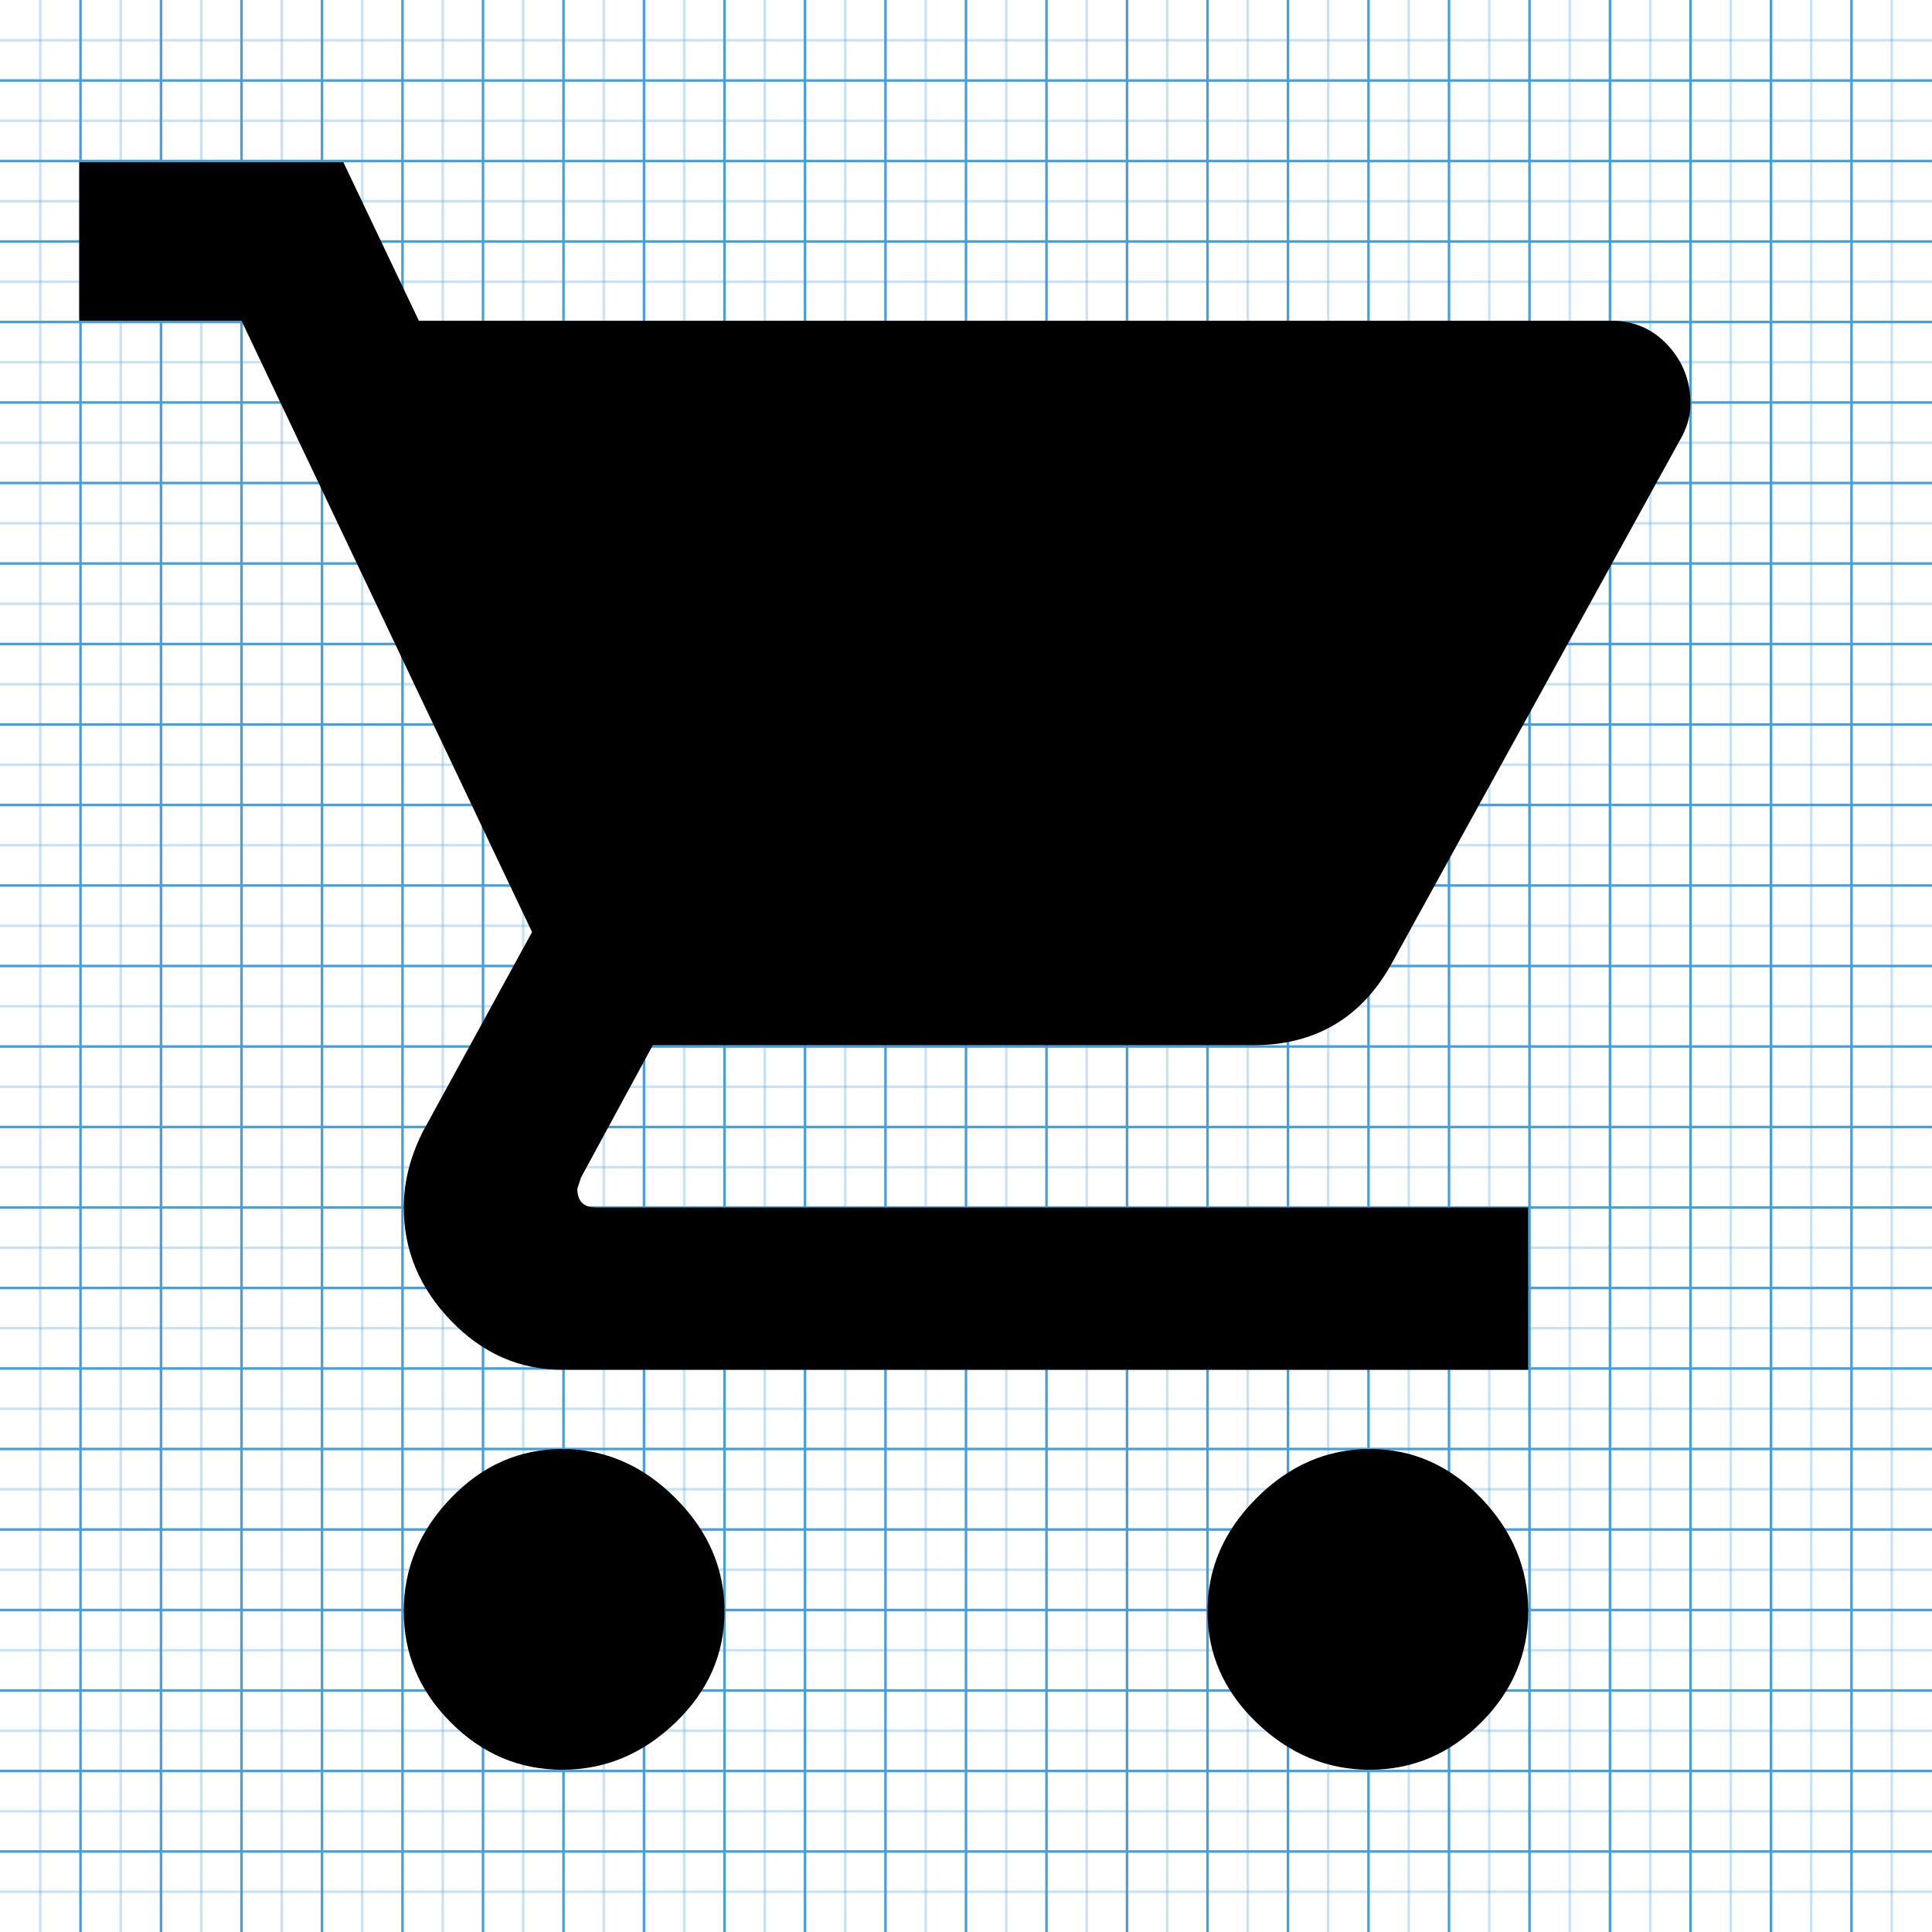
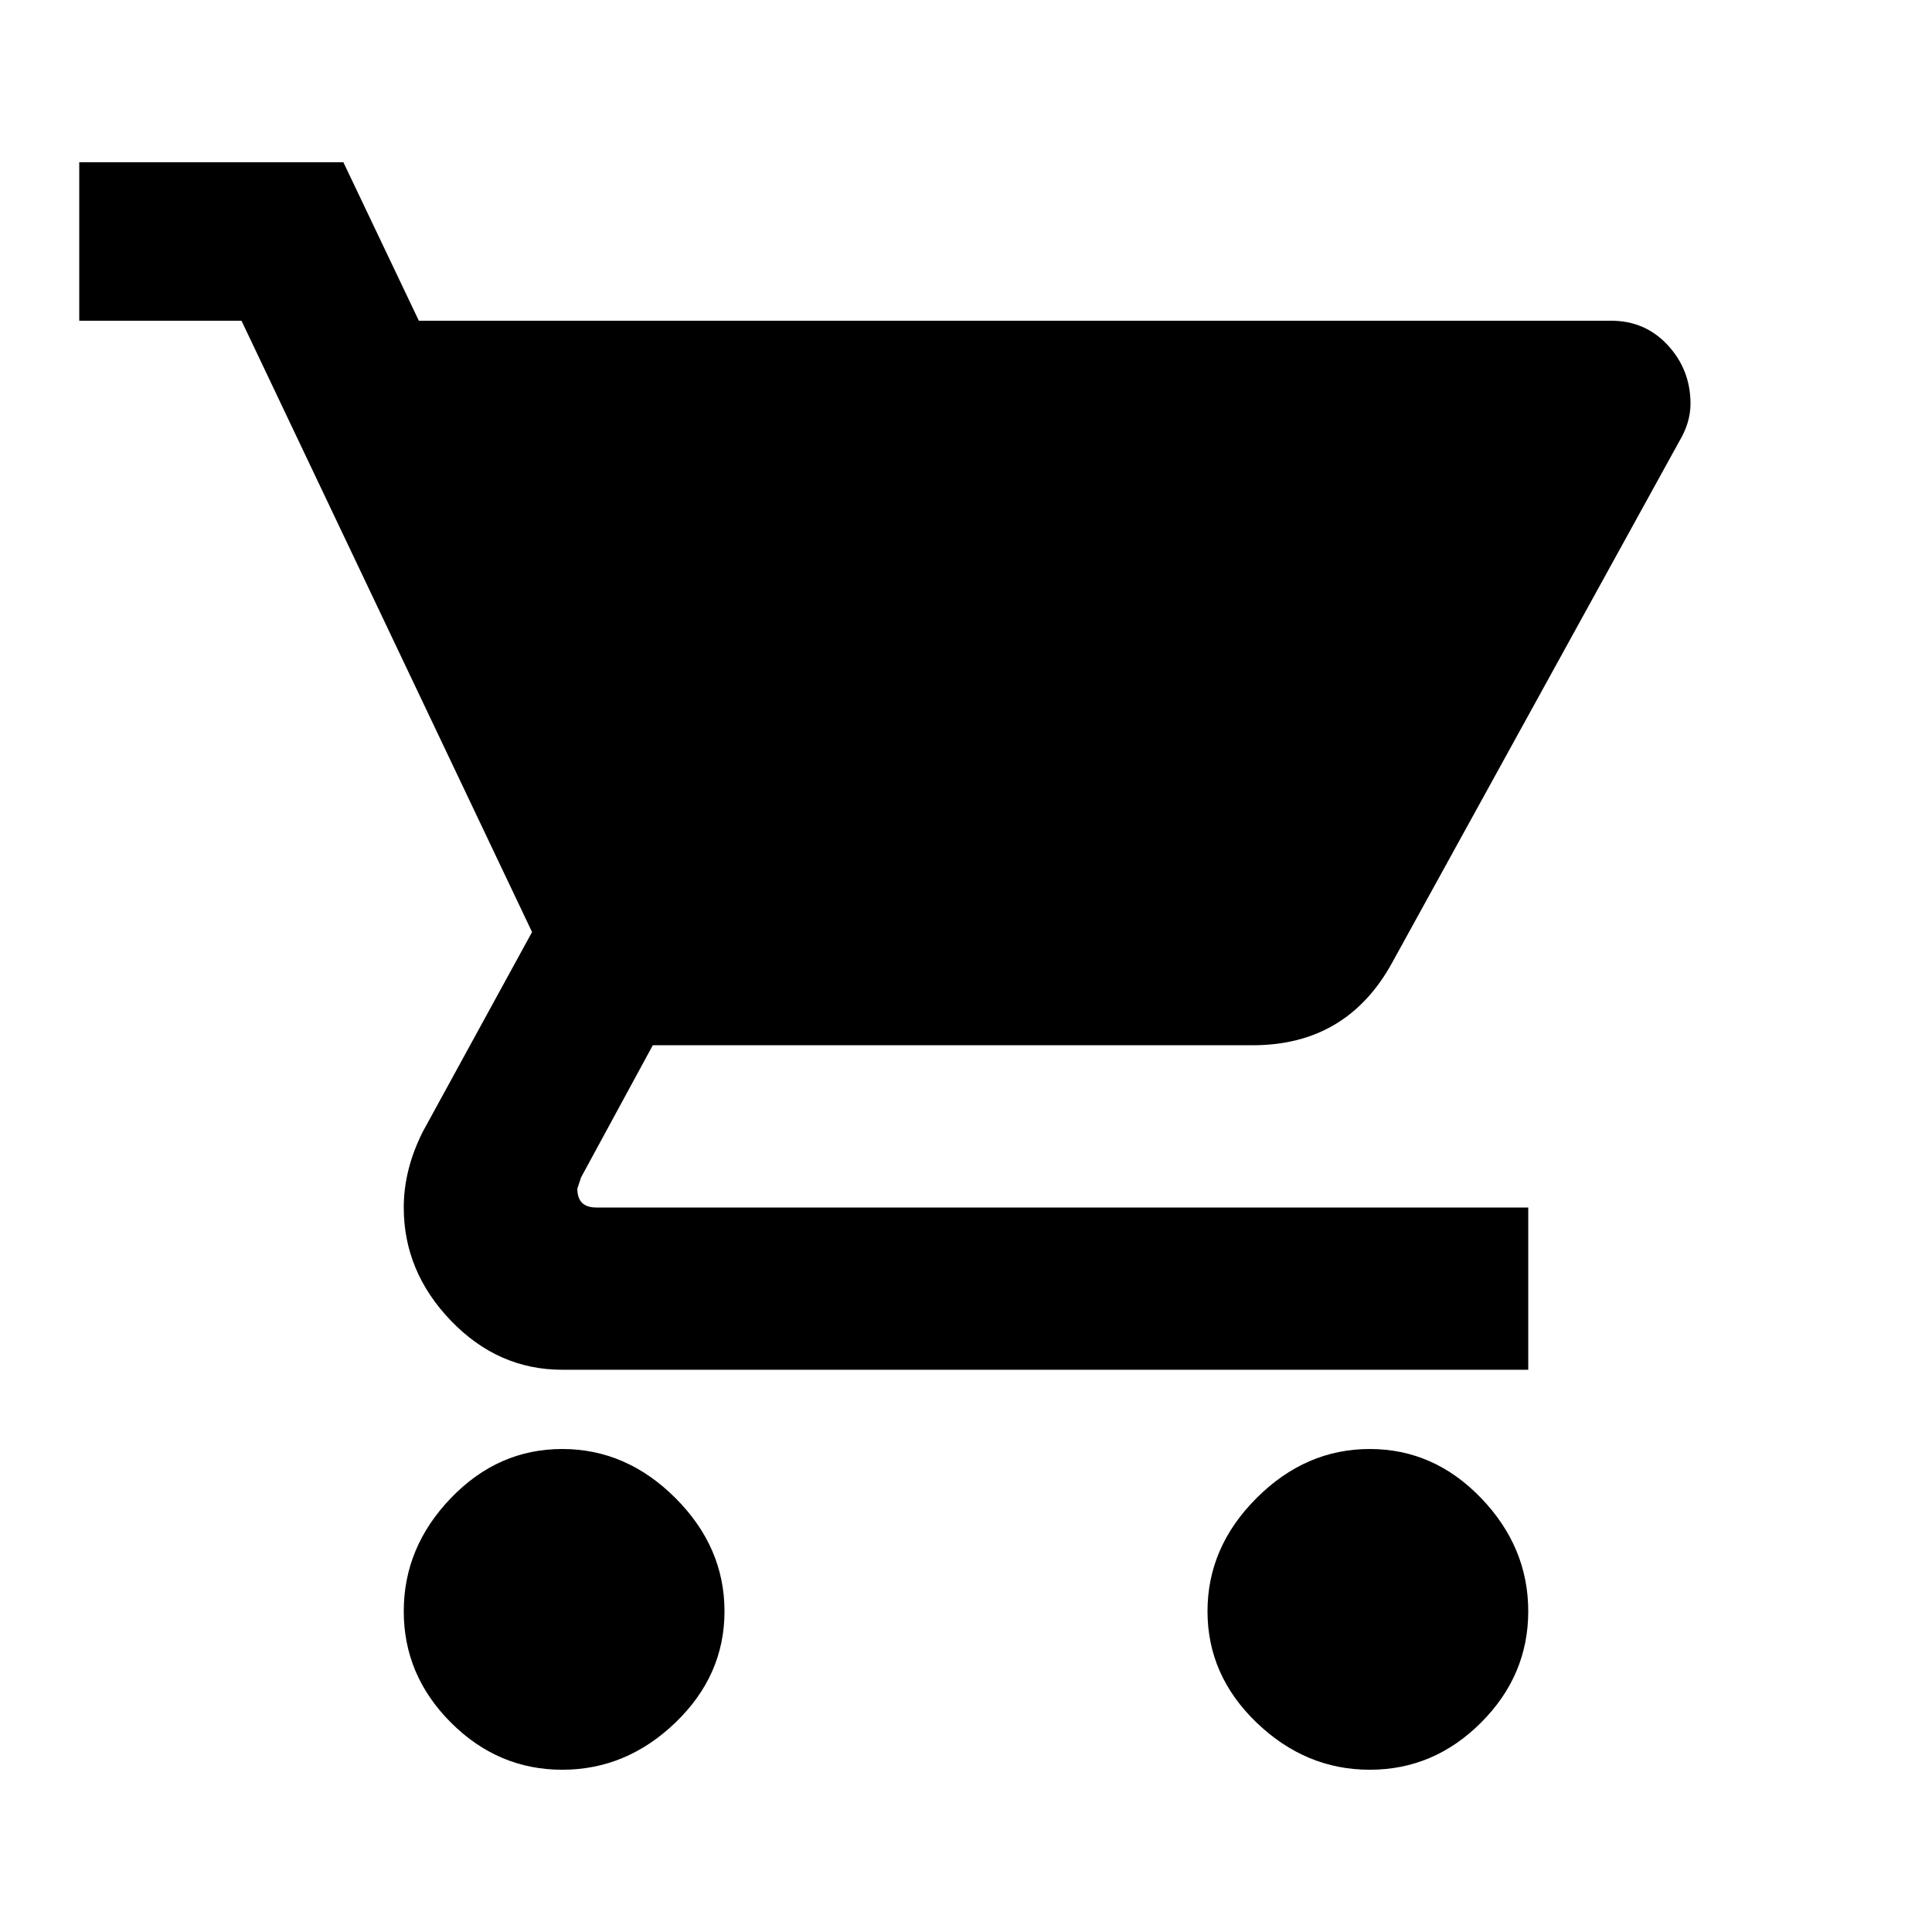
<svg xmlns="http://www.w3.org/2000/svg" version="1.1" width="768" height="768" viewBox="0 0 768 768">
-   <g id="icomoon-ignore">
-     <line stroke-width="1" x1="16" y1="0" x2="16" y2="768" stroke="#449FDB" opacity="0.3" />
-     <line stroke-width="1" x1="32" y1="0" x2="32" y2="768" stroke="#449FDB" opacity="1" />
-     <line stroke-width="1" x1="48" y1="0" x2="48" y2="768" stroke="#449FDB" opacity="0.3" />
-     <line stroke-width="1" x1="64" y1="0" x2="64" y2="768" stroke="#449FDB" opacity="1" />
-     <line stroke-width="1" x1="80" y1="0" x2="80" y2="768" stroke="#449FDB" opacity="0.3" />
-     <line stroke-width="1" x1="96" y1="0" x2="96" y2="768" stroke="#449FDB" opacity="1" />
-     <line stroke-width="1" x1="112" y1="0" x2="112" y2="768" stroke="#449FDB" opacity="0.3" />
-     <line stroke-width="1" x1="128" y1="0" x2="128" y2="768" stroke="#449FDB" opacity="1" />
-     <line stroke-width="1" x1="144" y1="0" x2="144" y2="768" stroke="#449FDB" opacity="0.3" />
-     <line stroke-width="1" x1="160" y1="0" x2="160" y2="768" stroke="#449FDB" opacity="1" />
-     <line stroke-width="1" x1="176" y1="0" x2="176" y2="768" stroke="#449FDB" opacity="0.3" />
-     <line stroke-width="1" x1="192" y1="0" x2="192" y2="768" stroke="#449FDB" opacity="1" />
-     <line stroke-width="1" x1="208" y1="0" x2="208" y2="768" stroke="#449FDB" opacity="0.3" />
-     <line stroke-width="1" x1="224" y1="0" x2="224" y2="768" stroke="#449FDB" opacity="1" />
-     <line stroke-width="1" x1="240" y1="0" x2="240" y2="768" stroke="#449FDB" opacity="0.3" />
-     <line stroke-width="1" x1="256" y1="0" x2="256" y2="768" stroke="#449FDB" opacity="1" />
-     <line stroke-width="1" x1="272" y1="0" x2="272" y2="768" stroke="#449FDB" opacity="0.3" />
-     <line stroke-width="1" x1="288" y1="0" x2="288" y2="768" stroke="#449FDB" opacity="1" />
-     <line stroke-width="1" x1="304" y1="0" x2="304" y2="768" stroke="#449FDB" opacity="0.3" />
-     <line stroke-width="1" x1="320" y1="0" x2="320" y2="768" stroke="#449FDB" opacity="1" />
-     <line stroke-width="1" x1="336" y1="0" x2="336" y2="768" stroke="#449FDB" opacity="0.3" />
-     <line stroke-width="1" x1="352" y1="0" x2="352" y2="768" stroke="#449FDB" opacity="1" />
-     <line stroke-width="1" x1="368" y1="0" x2="368" y2="768" stroke="#449FDB" opacity="0.3" />
-     <line stroke-width="1" x1="384" y1="0" x2="384" y2="768" stroke="#449FDB" opacity="1" />
-     <line stroke-width="1" x1="400" y1="0" x2="400" y2="768" stroke="#449FDB" opacity="0.3" />
-     <line stroke-width="1" x1="416" y1="0" x2="416" y2="768" stroke="#449FDB" opacity="1" />
-     <line stroke-width="1" x1="432" y1="0" x2="432" y2="768" stroke="#449FDB" opacity="0.3" />
-     <line stroke-width="1" x1="448" y1="0" x2="448" y2="768" stroke="#449FDB" opacity="1" />
-     <line stroke-width="1" x1="464" y1="0" x2="464" y2="768" stroke="#449FDB" opacity="0.3" />
-     <line stroke-width="1" x1="480" y1="0" x2="480" y2="768" stroke="#449FDB" opacity="1" />
-     <line stroke-width="1" x1="496" y1="0" x2="496" y2="768" stroke="#449FDB" opacity="0.3" />
-     <line stroke-width="1" x1="512" y1="0" x2="512" y2="768" stroke="#449FDB" opacity="1" />
-     <line stroke-width="1" x1="528" y1="0" x2="528" y2="768" stroke="#449FDB" opacity="0.3" />
-     <line stroke-width="1" x1="544" y1="0" x2="544" y2="768" stroke="#449FDB" opacity="1" />
-     <line stroke-width="1" x1="560" y1="0" x2="560" y2="768" stroke="#449FDB" opacity="0.3" />
-     <line stroke-width="1" x1="576" y1="0" x2="576" y2="768" stroke="#449FDB" opacity="1" />
-     <line stroke-width="1" x1="592" y1="0" x2="592" y2="768" stroke="#449FDB" opacity="0.3" />
-     <line stroke-width="1" x1="608" y1="0" x2="608" y2="768" stroke="#449FDB" opacity="1" />
-     <line stroke-width="1" x1="624" y1="0" x2="624" y2="768" stroke="#449FDB" opacity="0.3" />
-     <line stroke-width="1" x1="640" y1="0" x2="640" y2="768" stroke="#449FDB" opacity="1" />
-     <line stroke-width="1" x1="656" y1="0" x2="656" y2="768" stroke="#449FDB" opacity="0.3" />
-     <line stroke-width="1" x1="672" y1="0" x2="672" y2="768" stroke="#449FDB" opacity="1" />
-     <line stroke-width="1" x1="688" y1="0" x2="688" y2="768" stroke="#449FDB" opacity="0.3" />
-     <line stroke-width="1" x1="704" y1="0" x2="704" y2="768" stroke="#449FDB" opacity="1" />
-     <line stroke-width="1" x1="720" y1="0" x2="720" y2="768" stroke="#449FDB" opacity="0.3" />
-     <line stroke-width="1" x1="736" y1="0" x2="736" y2="768" stroke="#449FDB" opacity="1" />
-     <line stroke-width="1" x1="752" y1="0" x2="752" y2="768" stroke="#449FDB" opacity="0.3" />
-     <line stroke-width="1" x1="0" y1="16" x2="768" y2="16" stroke="#449FDB" opacity="0.3" />
-     <line stroke-width="1" x1="0" y1="32" x2="768" y2="32" stroke="#449FDB" opacity="1" />
-     <line stroke-width="1" x1="0" y1="48" x2="768" y2="48" stroke="#449FDB" opacity="0.3" />
-     <line stroke-width="1" x1="0" y1="64" x2="768" y2="64" stroke="#449FDB" opacity="1" />
-     <line stroke-width="1" x1="0" y1="80" x2="768" y2="80" stroke="#449FDB" opacity="0.3" />
-     <line stroke-width="1" x1="0" y1="96" x2="768" y2="96" stroke="#449FDB" opacity="1" />
-     <line stroke-width="1" x1="0" y1="112" x2="768" y2="112" stroke="#449FDB" opacity="0.3" />
-     <line stroke-width="1" x1="0" y1="128" x2="768" y2="128" stroke="#449FDB" opacity="1" />
-     <line stroke-width="1" x1="0" y1="144" x2="768" y2="144" stroke="#449FDB" opacity="0.3" />
-     <line stroke-width="1" x1="0" y1="160" x2="768" y2="160" stroke="#449FDB" opacity="1" />
-     <line stroke-width="1" x1="0" y1="176" x2="768" y2="176" stroke="#449FDB" opacity="0.3" />
-     <line stroke-width="1" x1="0" y1="192" x2="768" y2="192" stroke="#449FDB" opacity="1" />
-     <line stroke-width="1" x1="0" y1="208" x2="768" y2="208" stroke="#449FDB" opacity="0.3" />
-     <line stroke-width="1" x1="0" y1="224" x2="768" y2="224" stroke="#449FDB" opacity="1" />
-     <line stroke-width="1" x1="0" y1="240" x2="768" y2="240" stroke="#449FDB" opacity="0.3" />
-     <line stroke-width="1" x1="0" y1="256" x2="768" y2="256" stroke="#449FDB" opacity="1" />
-     <line stroke-width="1" x1="0" y1="272" x2="768" y2="272" stroke="#449FDB" opacity="0.3" />
-     <line stroke-width="1" x1="0" y1="288" x2="768" y2="288" stroke="#449FDB" opacity="1" />
-     <line stroke-width="1" x1="0" y1="304" x2="768" y2="304" stroke="#449FDB" opacity="0.3" />
-     <line stroke-width="1" x1="0" y1="320" x2="768" y2="320" stroke="#449FDB" opacity="1" />
-     <line stroke-width="1" x1="0" y1="336" x2="768" y2="336" stroke="#449FDB" opacity="0.3" />
-     <line stroke-width="1" x1="0" y1="352" x2="768" y2="352" stroke="#449FDB" opacity="1" />
-     <line stroke-width="1" x1="0" y1="368" x2="768" y2="368" stroke="#449FDB" opacity="0.3" />
-     <line stroke-width="1" x1="0" y1="384" x2="768" y2="384" stroke="#449FDB" opacity="1" />
-     <line stroke-width="1" x1="0" y1="400" x2="768" y2="400" stroke="#449FDB" opacity="0.3" />
-     <line stroke-width="1" x1="0" y1="416" x2="768" y2="416" stroke="#449FDB" opacity="1" />
-     <line stroke-width="1" x1="0" y1="432" x2="768" y2="432" stroke="#449FDB" opacity="0.3" />
-     <line stroke-width="1" x1="0" y1="448" x2="768" y2="448" stroke="#449FDB" opacity="1" />
-     <line stroke-width="1" x1="0" y1="464" x2="768" y2="464" stroke="#449FDB" opacity="0.3" />
-     <line stroke-width="1" x1="0" y1="480" x2="768" y2="480" stroke="#449FDB" opacity="1" />
-     <line stroke-width="1" x1="0" y1="496" x2="768" y2="496" stroke="#449FDB" opacity="0.3" />
-     <line stroke-width="1" x1="0" y1="512" x2="768" y2="512" stroke="#449FDB" opacity="1" />
-     <line stroke-width="1" x1="0" y1="528" x2="768" y2="528" stroke="#449FDB" opacity="0.3" />
-     <line stroke-width="1" x1="0" y1="544" x2="768" y2="544" stroke="#449FDB" opacity="1" />
-     <line stroke-width="1" x1="0" y1="560" x2="768" y2="560" stroke="#449FDB" opacity="0.3" />
-     <line stroke-width="1" x1="0" y1="576" x2="768" y2="576" stroke="#449FDB" opacity="1" />
-     <line stroke-width="1" x1="0" y1="592" x2="768" y2="592" stroke="#449FDB" opacity="0.3" />
-     <line stroke-width="1" x1="0" y1="608" x2="768" y2="608" stroke="#449FDB" opacity="1" />
-     <line stroke-width="1" x1="0" y1="624" x2="768" y2="624" stroke="#449FDB" opacity="0.3" />
-     <line stroke-width="1" x1="0" y1="640" x2="768" y2="640" stroke="#449FDB" opacity="1" />
-     <line stroke-width="1" x1="0" y1="656" x2="768" y2="656" stroke="#449FDB" opacity="0.3" />
-     <line stroke-width="1" x1="0" y1="672" x2="768" y2="672" stroke="#449FDB" opacity="1" />
-     <line stroke-width="1" x1="0" y1="688" x2="768" y2="688" stroke="#449FDB" opacity="0.3" />
-     <line stroke-width="1" x1="0" y1="704" x2="768" y2="704" stroke="#449FDB" opacity="1" />
-     <line stroke-width="1" x1="0" y1="720" x2="768" y2="720" stroke="#449FDB" opacity="0.3" />
-     <line stroke-width="1" x1="0" y1="736" x2="768" y2="736" stroke="#449FDB" opacity="1" />
-     <line stroke-width="1" x1="0" y1="752" x2="768" y2="752" stroke="#449FDB" opacity="0.3" />
-   </g>
  <path d="M544.5 576q25.5 0 44.25 19.5t18.75 45-18.75 44.25-44.25 18.75-45-18.75-19.5-44.25 19.5-45 45-19.5zM31.5 64.5h105l30 63h474q13.5 0 22.5 9.75t9 23.25q0 7.5-4.5 15l-114 207q-18 33-55.5 33h-238.5l-28.5 52.5-1.5 4.5q0 7.5 7.5 7.5h370.5v64.5h-384q-25.5 0-44.25-19.5t-18.75-45q0-15 7.5-30l43.5-79.5-115.5-243h-64.5v-63zM223.5 576q25.5 0 45 19.5t19.5 45-19.5 44.25-45 18.75-44.25-18.75-18.75-44.25 18.75-45 44.25-19.5z" />
</svg>
